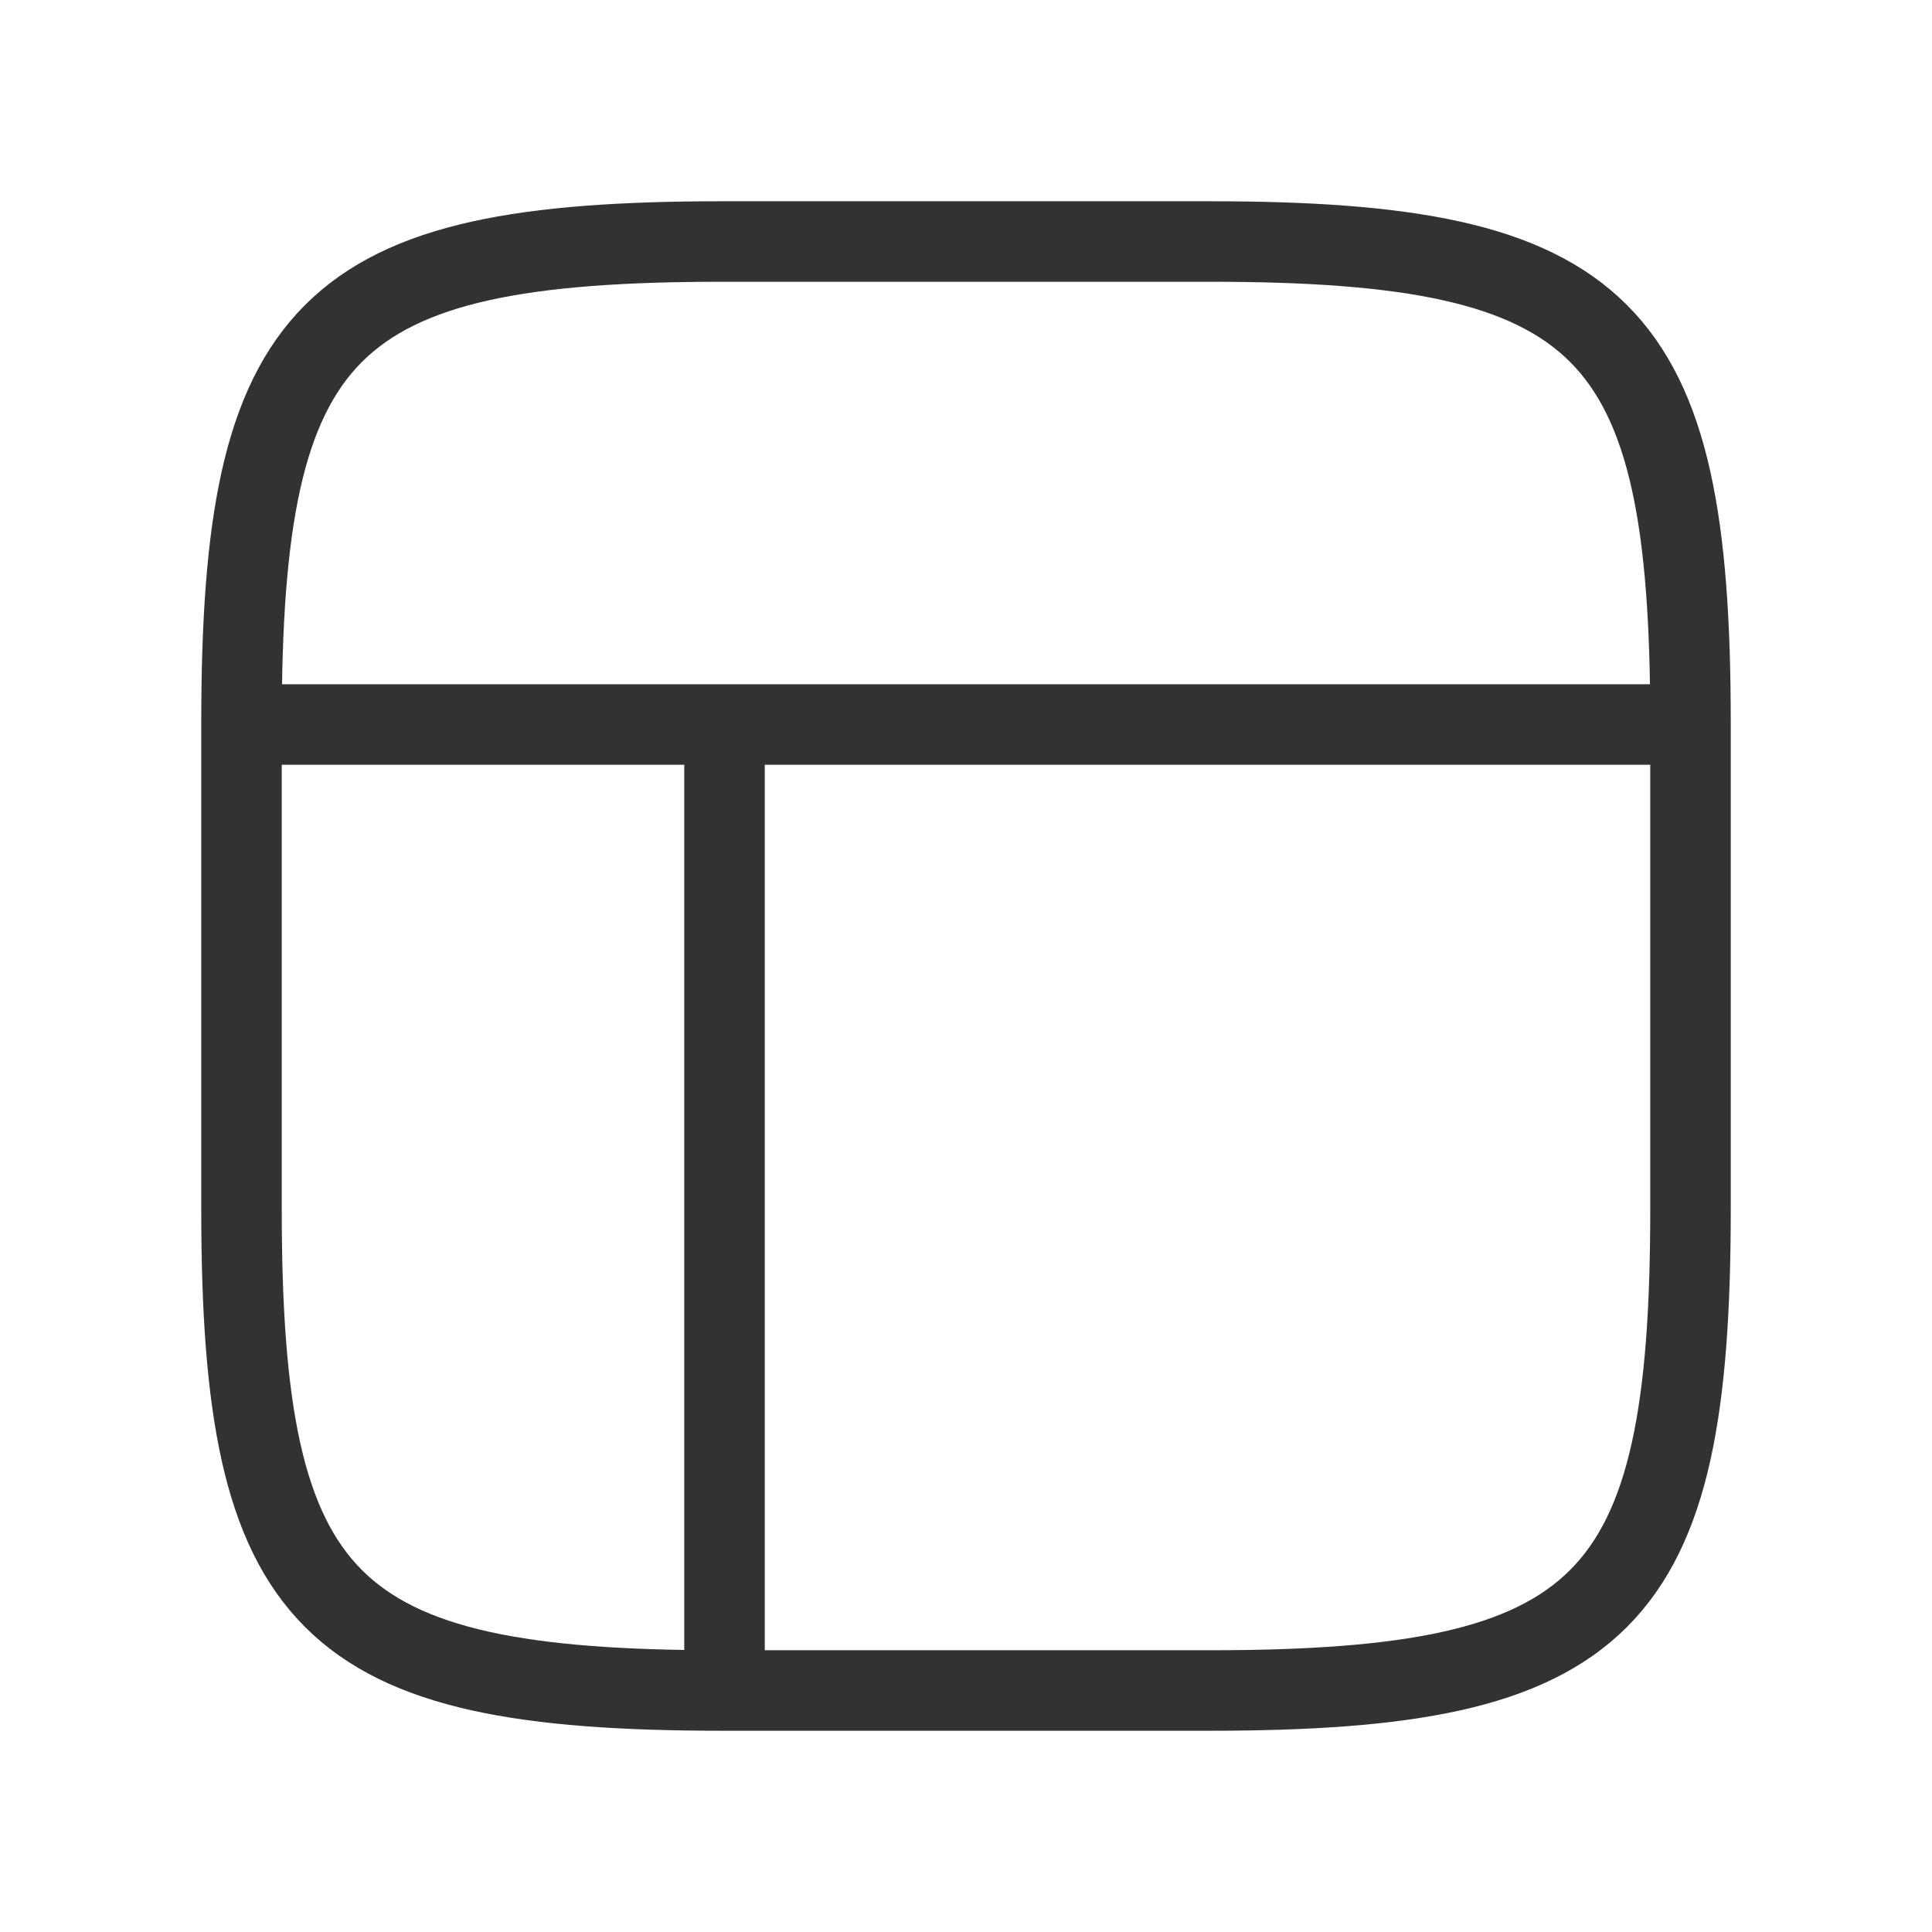
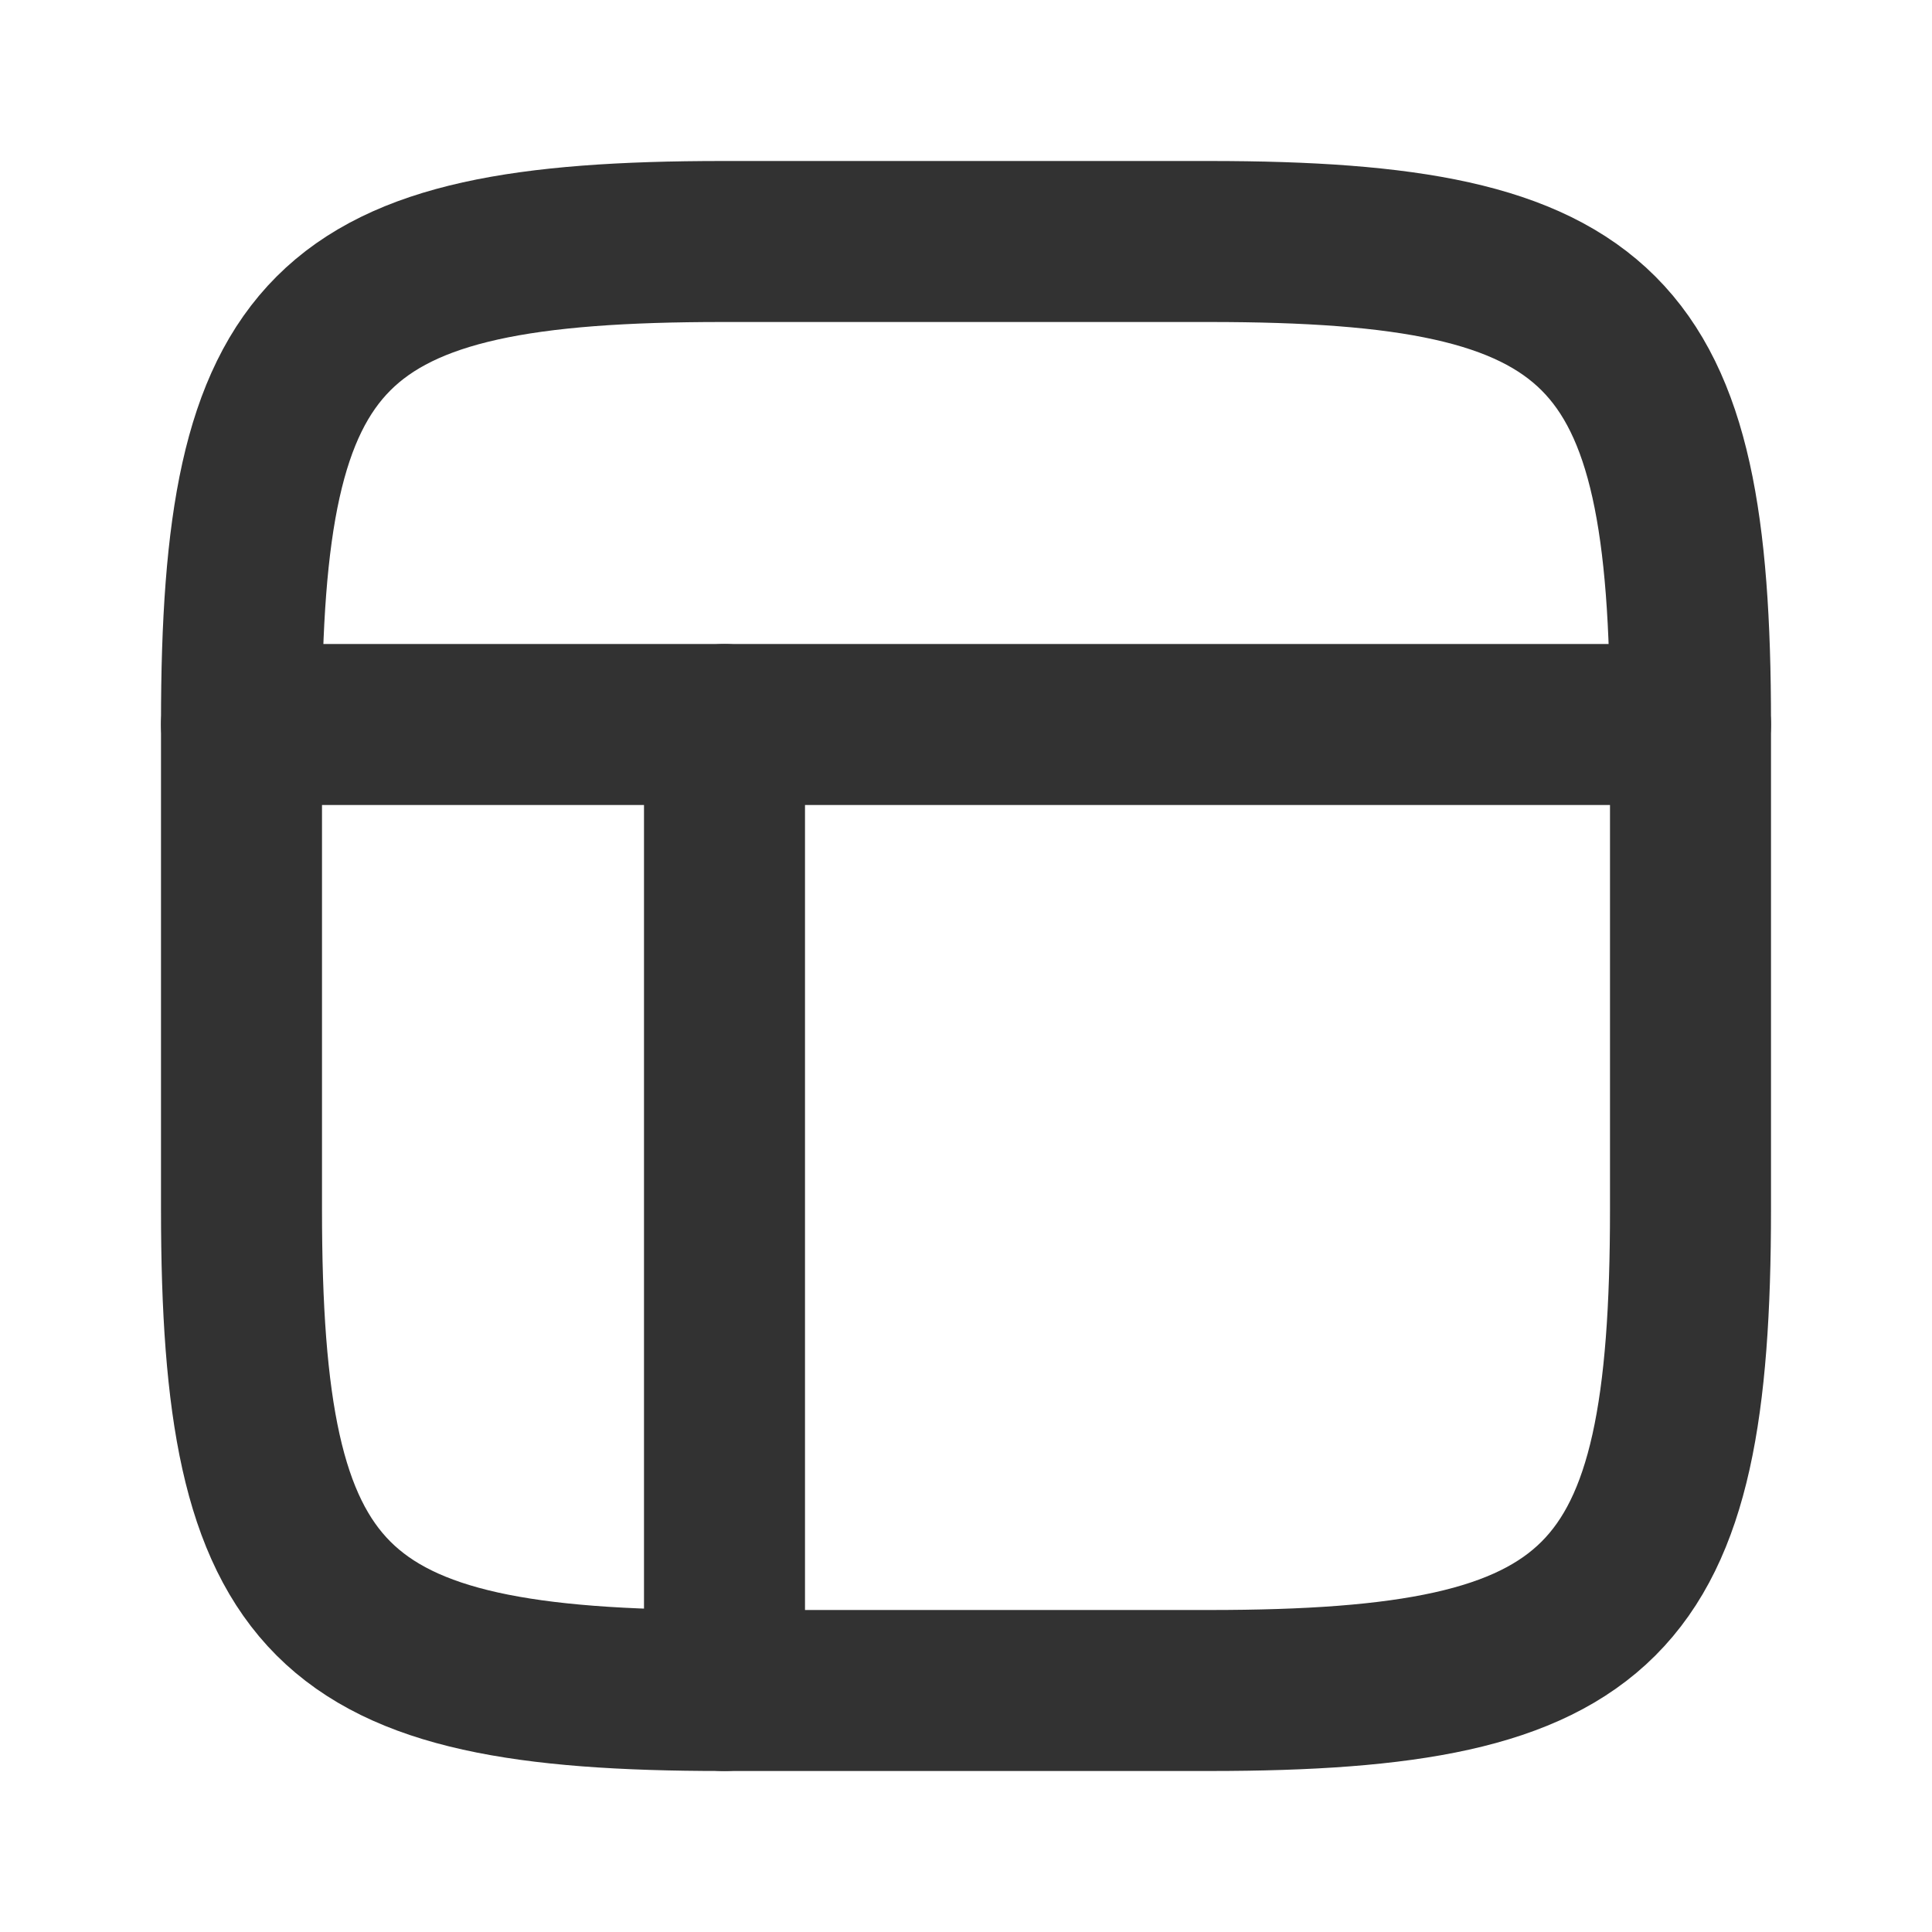
<svg xmlns="http://www.w3.org/2000/svg" width="800px" height="800px" viewBox="0 0 24 24" fill="none">
-   <path d="M3 8.976C3 4.055 4.055 3 8.976 3H15.024C19.945 3 21 4.055 21 8.976V15.024C21 19.945 19.945 21 15.024 21H8.976C4.055 21 3 19.945 3 15.024V8.976Z" stroke="#323232" strokeWidth="2" />
-   <path d="M21 9L3 9" stroke="#323232" strokeWidth="2" strokeLinecap="round" strokeLinejoin="round" />
-   <path d="M9 21L9 9" stroke="#323232" strokeWidth="2" strokeLinecap="round" strokeLinejoin="round" />
+   <path d="M3 8.976C3 4.055 4.055 3 8.976 3H15.024C19.945 3 21 4.055 21 8.976V15.024C21 19.945 19.945 21 15.024 21H8.976C4.055 21 3 19.945 3 15.024V8.976Z" stroke="#323232" stroke-width="2" />
+   <path d="M21 9L3 9" stroke="#323232" stroke-width="2" stroke-linecap="round" stroke-linejoin="round" />
+   <path d="M9 21L9 9" stroke="#323232" stroke-width="2" stroke-linecap="round" stroke-linejoin="round" />
</svg>
